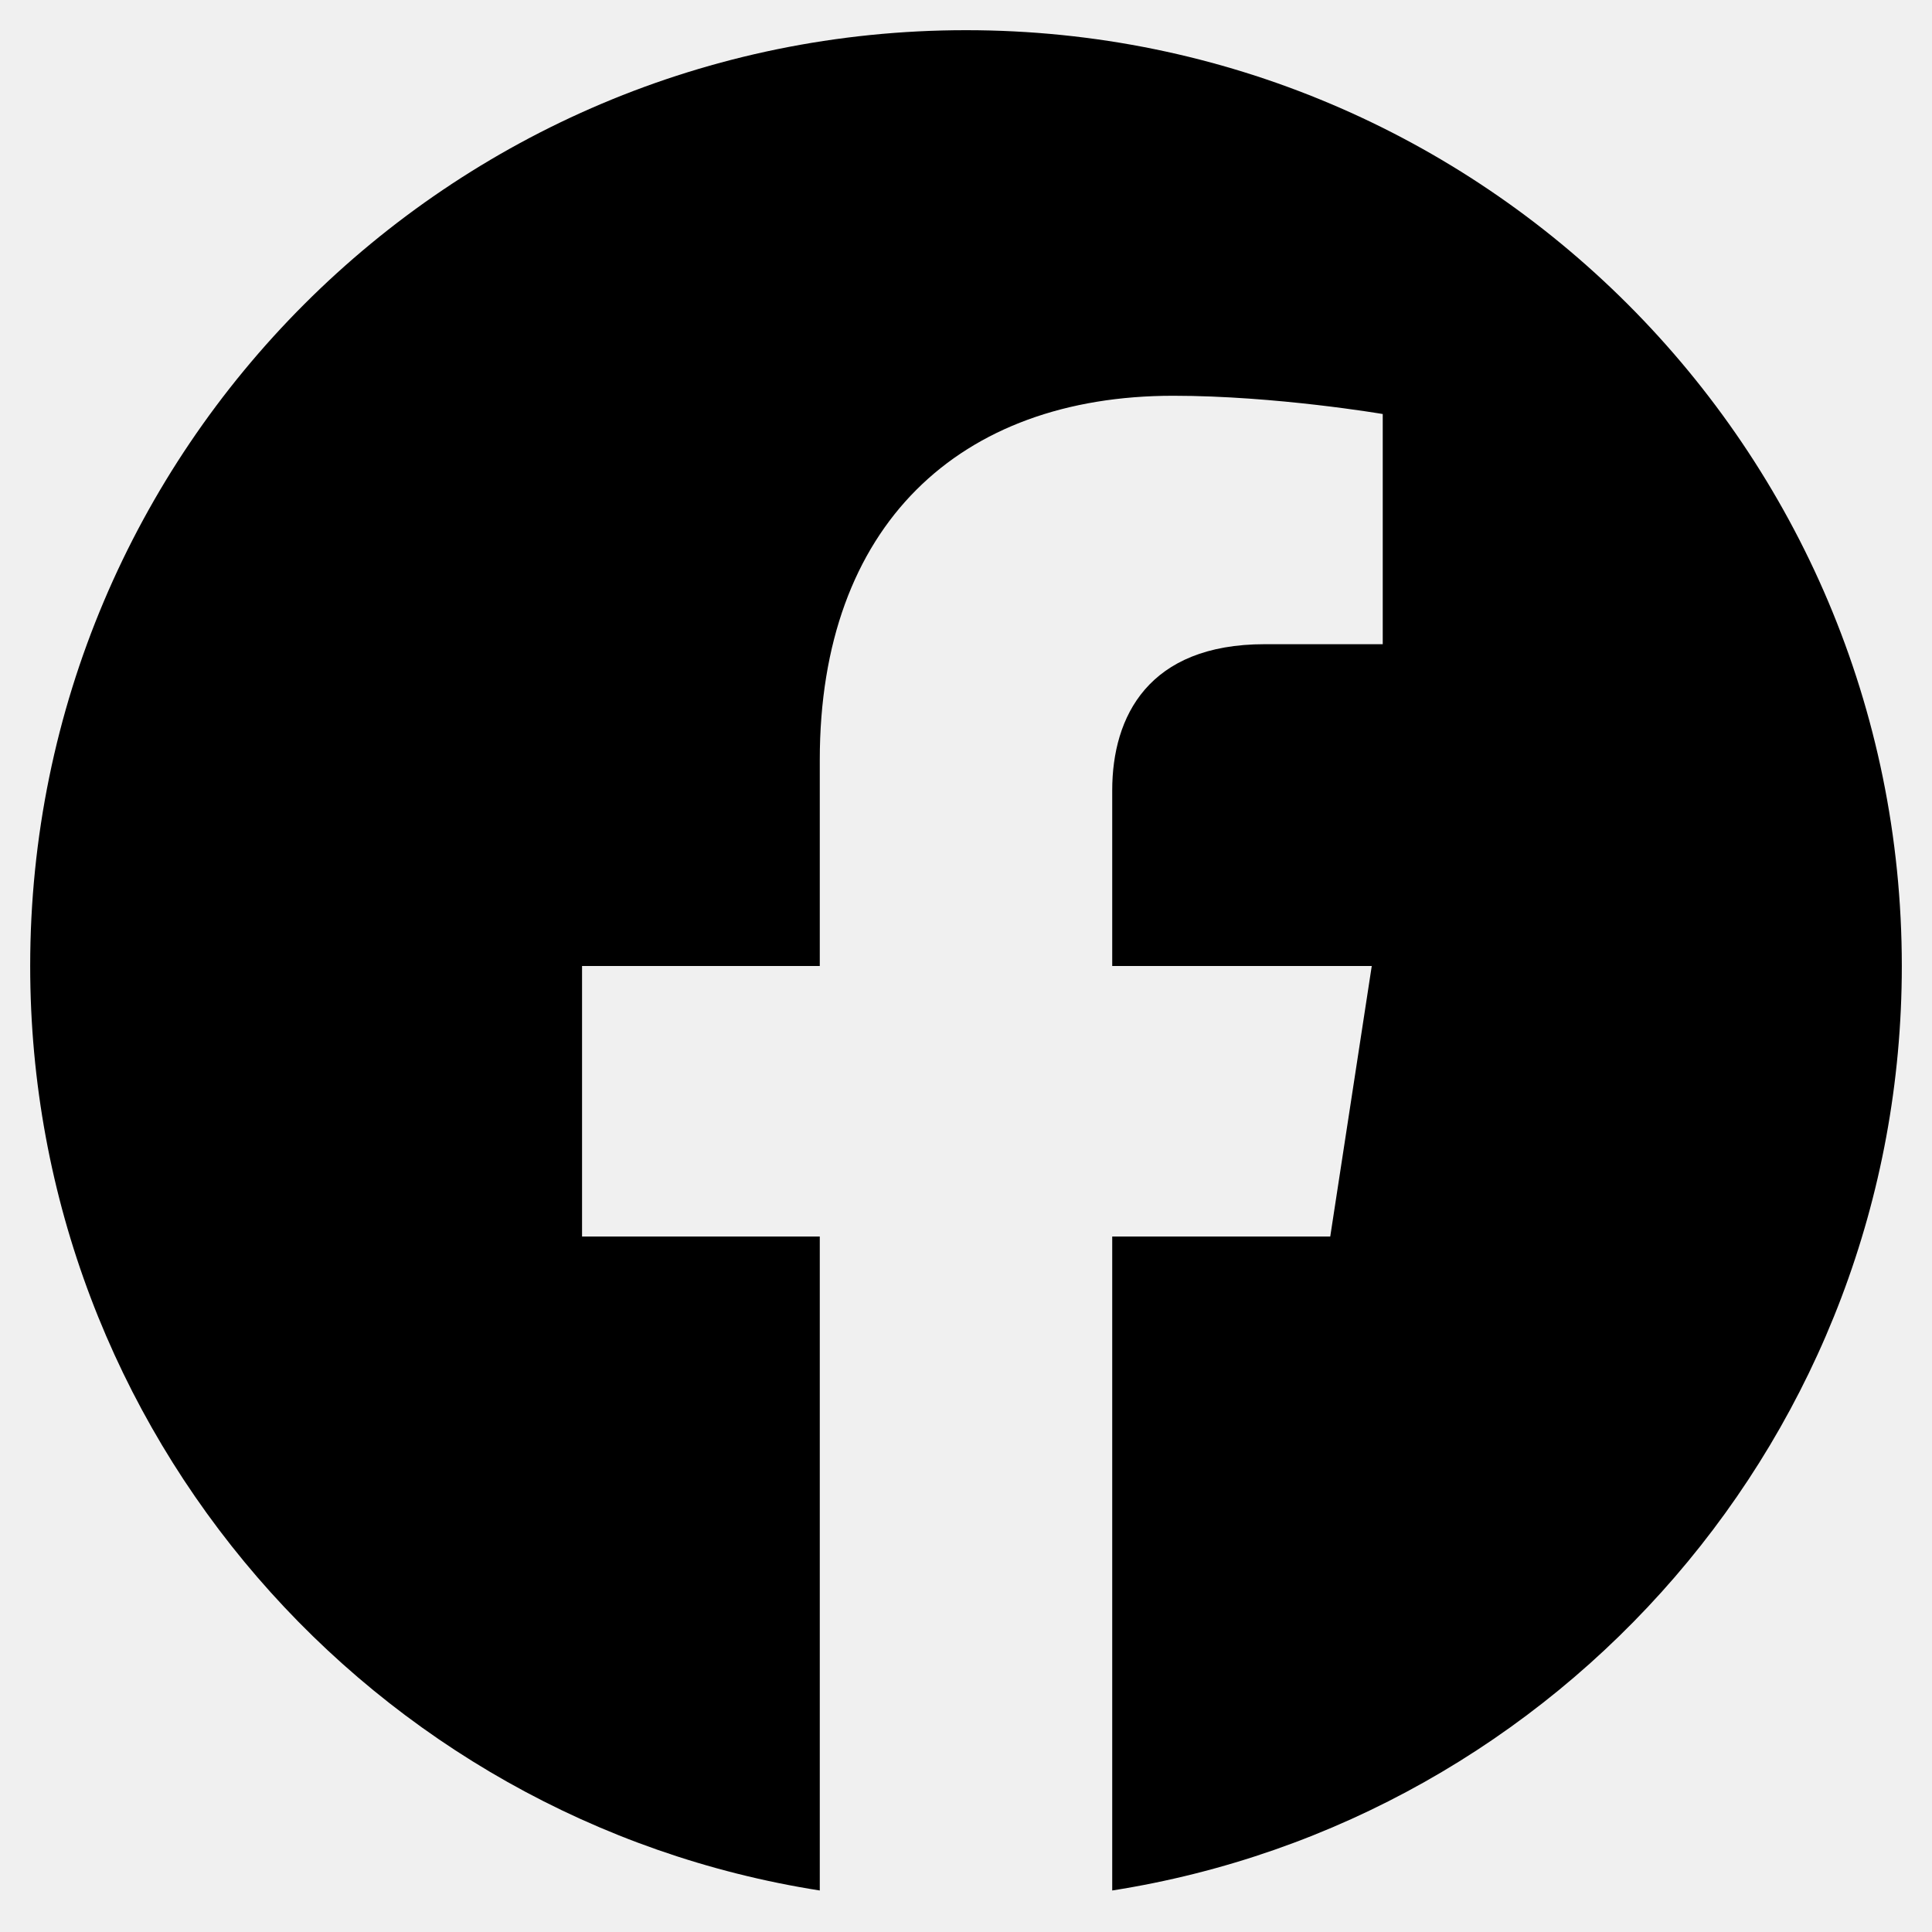
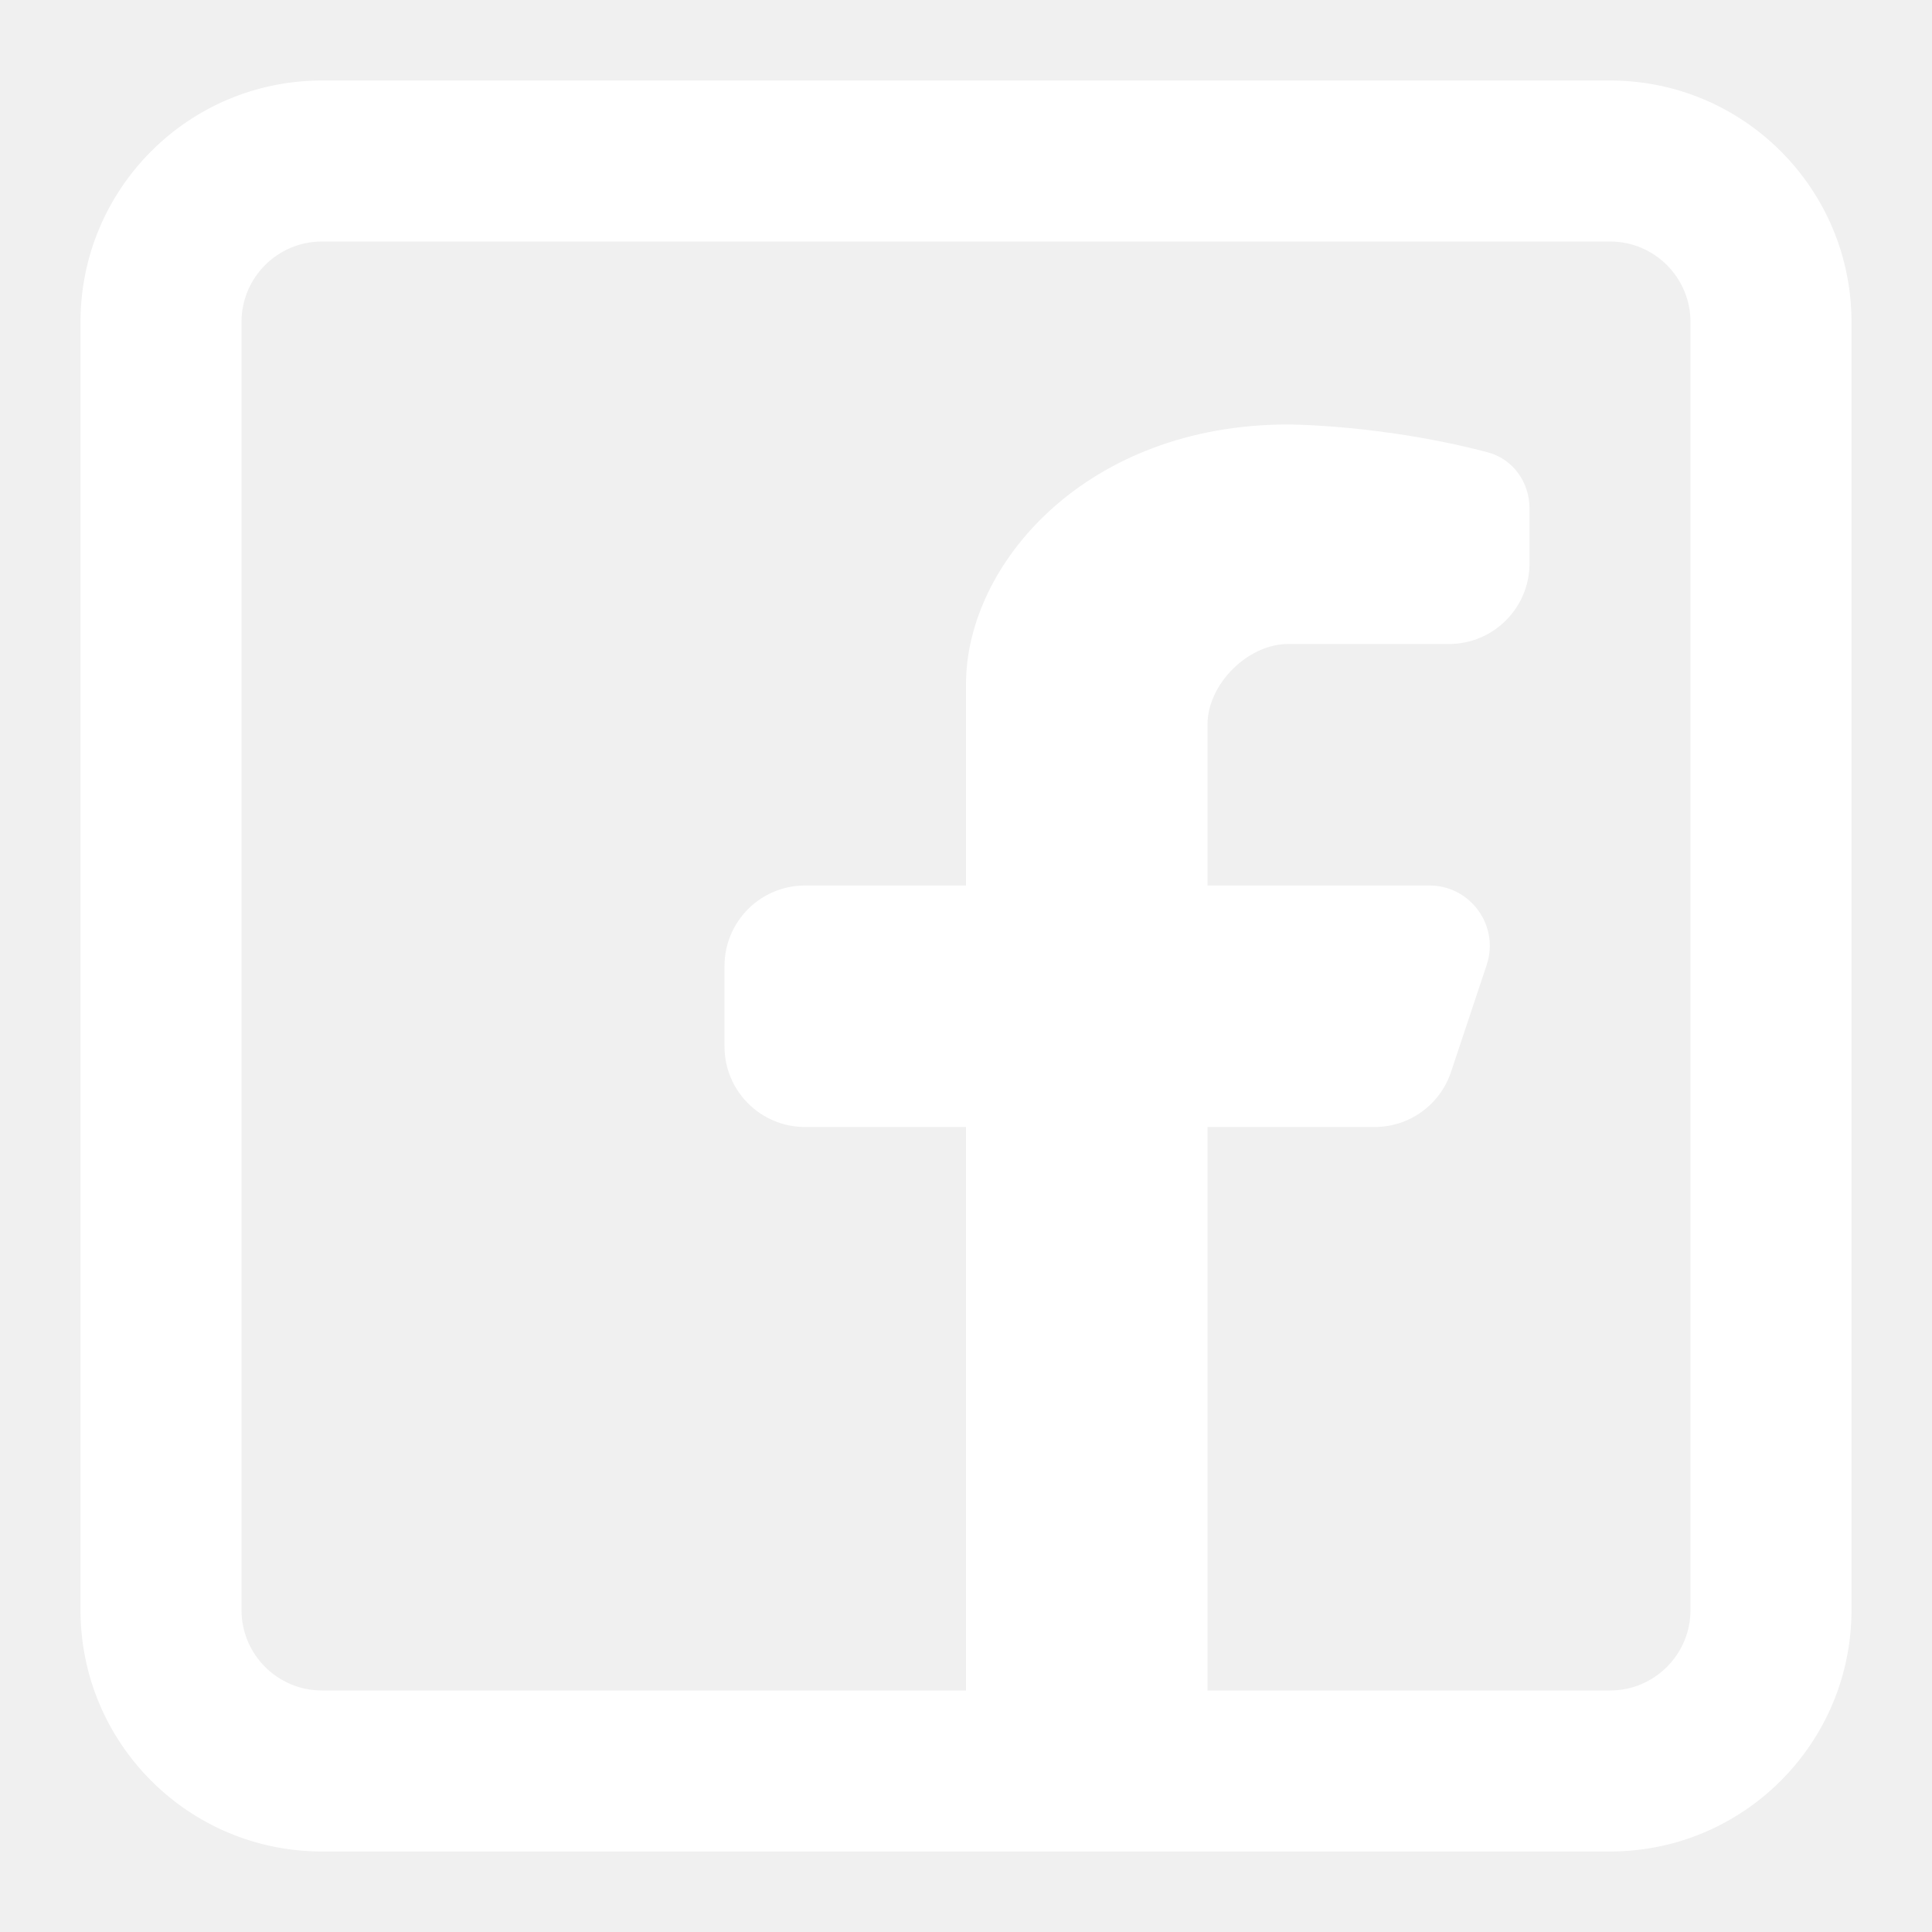
- <svg xmlns="http://www.w3.org/2000/svg" class="svg-inline--fa fa-facebook" aria-hidden="true" focusable="false" data-prefix="fab" data-icon="facebook" role="img" viewBox="0 0 512 512" data-fa-i2svg="" style="     width: 158px; ">
-   <path fill="currentColor" d="M504 256C504 119 393 8 256 8S8 119 8 256c0 123.78 90.69 226.38 209.25 245V327.69h-63V256h63v-54.64c0-62.15 37-96.48 93.67-96.48 27.14 0 55.52 4.84 55.52 4.84v61h-31.28c-30.8 0-40.41 19.12-40.41 38.73V256h68.78l-11 71.69h-57.78V501C413.31 482.38 504 379.78 504 256z" />
+ <svg xmlns="http://www.w3.org/2000/svg" viewBox="0 0 24 24" fill="none">
+   <g id="SVGRepo_bgCarrier" stroke-width="0" />
+   <g id="SVGRepo_tracerCarrier" stroke-linecap="round" stroke-linejoin="round" />
+   <g id="SVGRepo_iconCarrier">
+     <path fill-rule="evenodd" clip-rule="evenodd" d="M20 1C21.657 1 23 2.343 23 4V20C23 21.657 21.657 23 20 23H4C2.343 23 1 21.657 1 20V4C1 2.343 2.343 1 4 1H20ZM20 3C20.552 3 21 3.448 21 4V20C21 20.552 20.552 21 20 21H15V14H17.076C17.507 14 17.889 13.725 18.025 13.316L18.468 11.987C18.63 11.501 18.268 11 17.756 11H15V9C15 8.5 15.5 8 16 8H18C18.552 8 19 7.552 19 7V6.314C19 5.991 18.794 5.701 18.481 5.619C17.171 5.273 16 5.273 16 5.273C13.5 5.273 12 7 12 8.5V11H10C9.448 11 9 11.448 9 12V13C9 13.552 9.448 14 10 14H12V21H4C3.448 21 3 20.552 3 20V4C3 3.448 3.448 3 4 3H20Z" fill="#ffffff" />
+   </g>
</svg>
